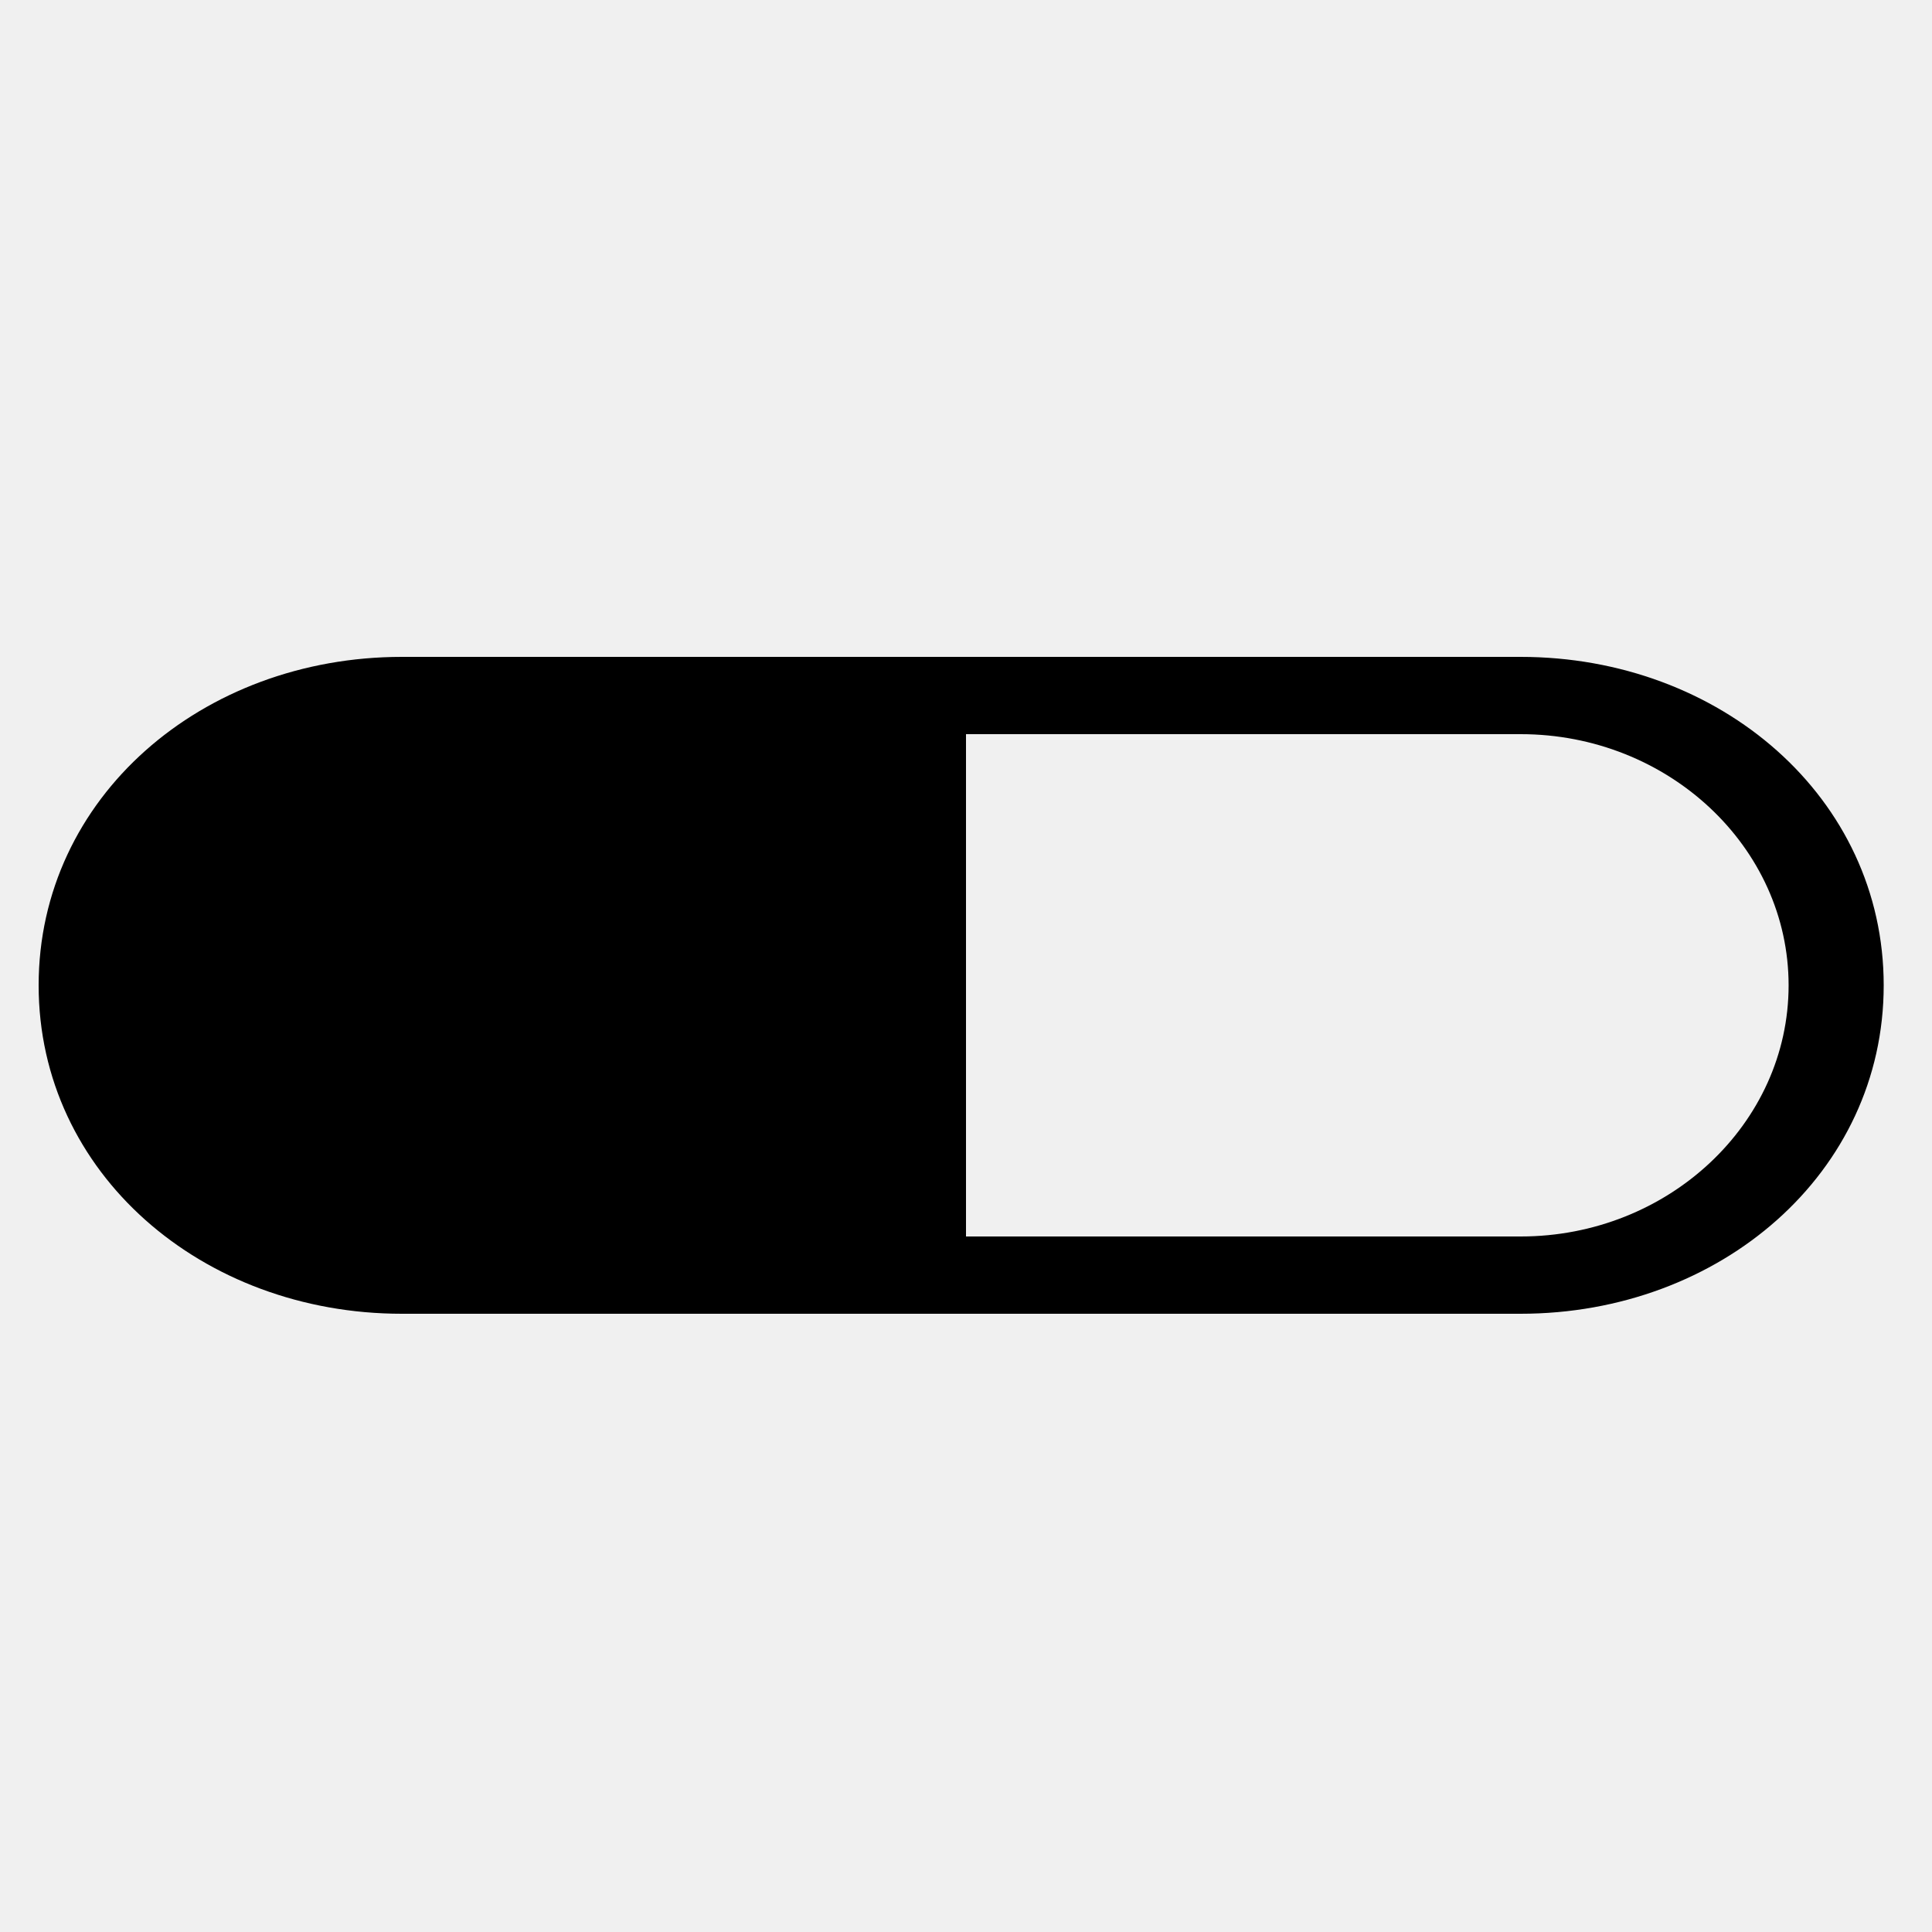
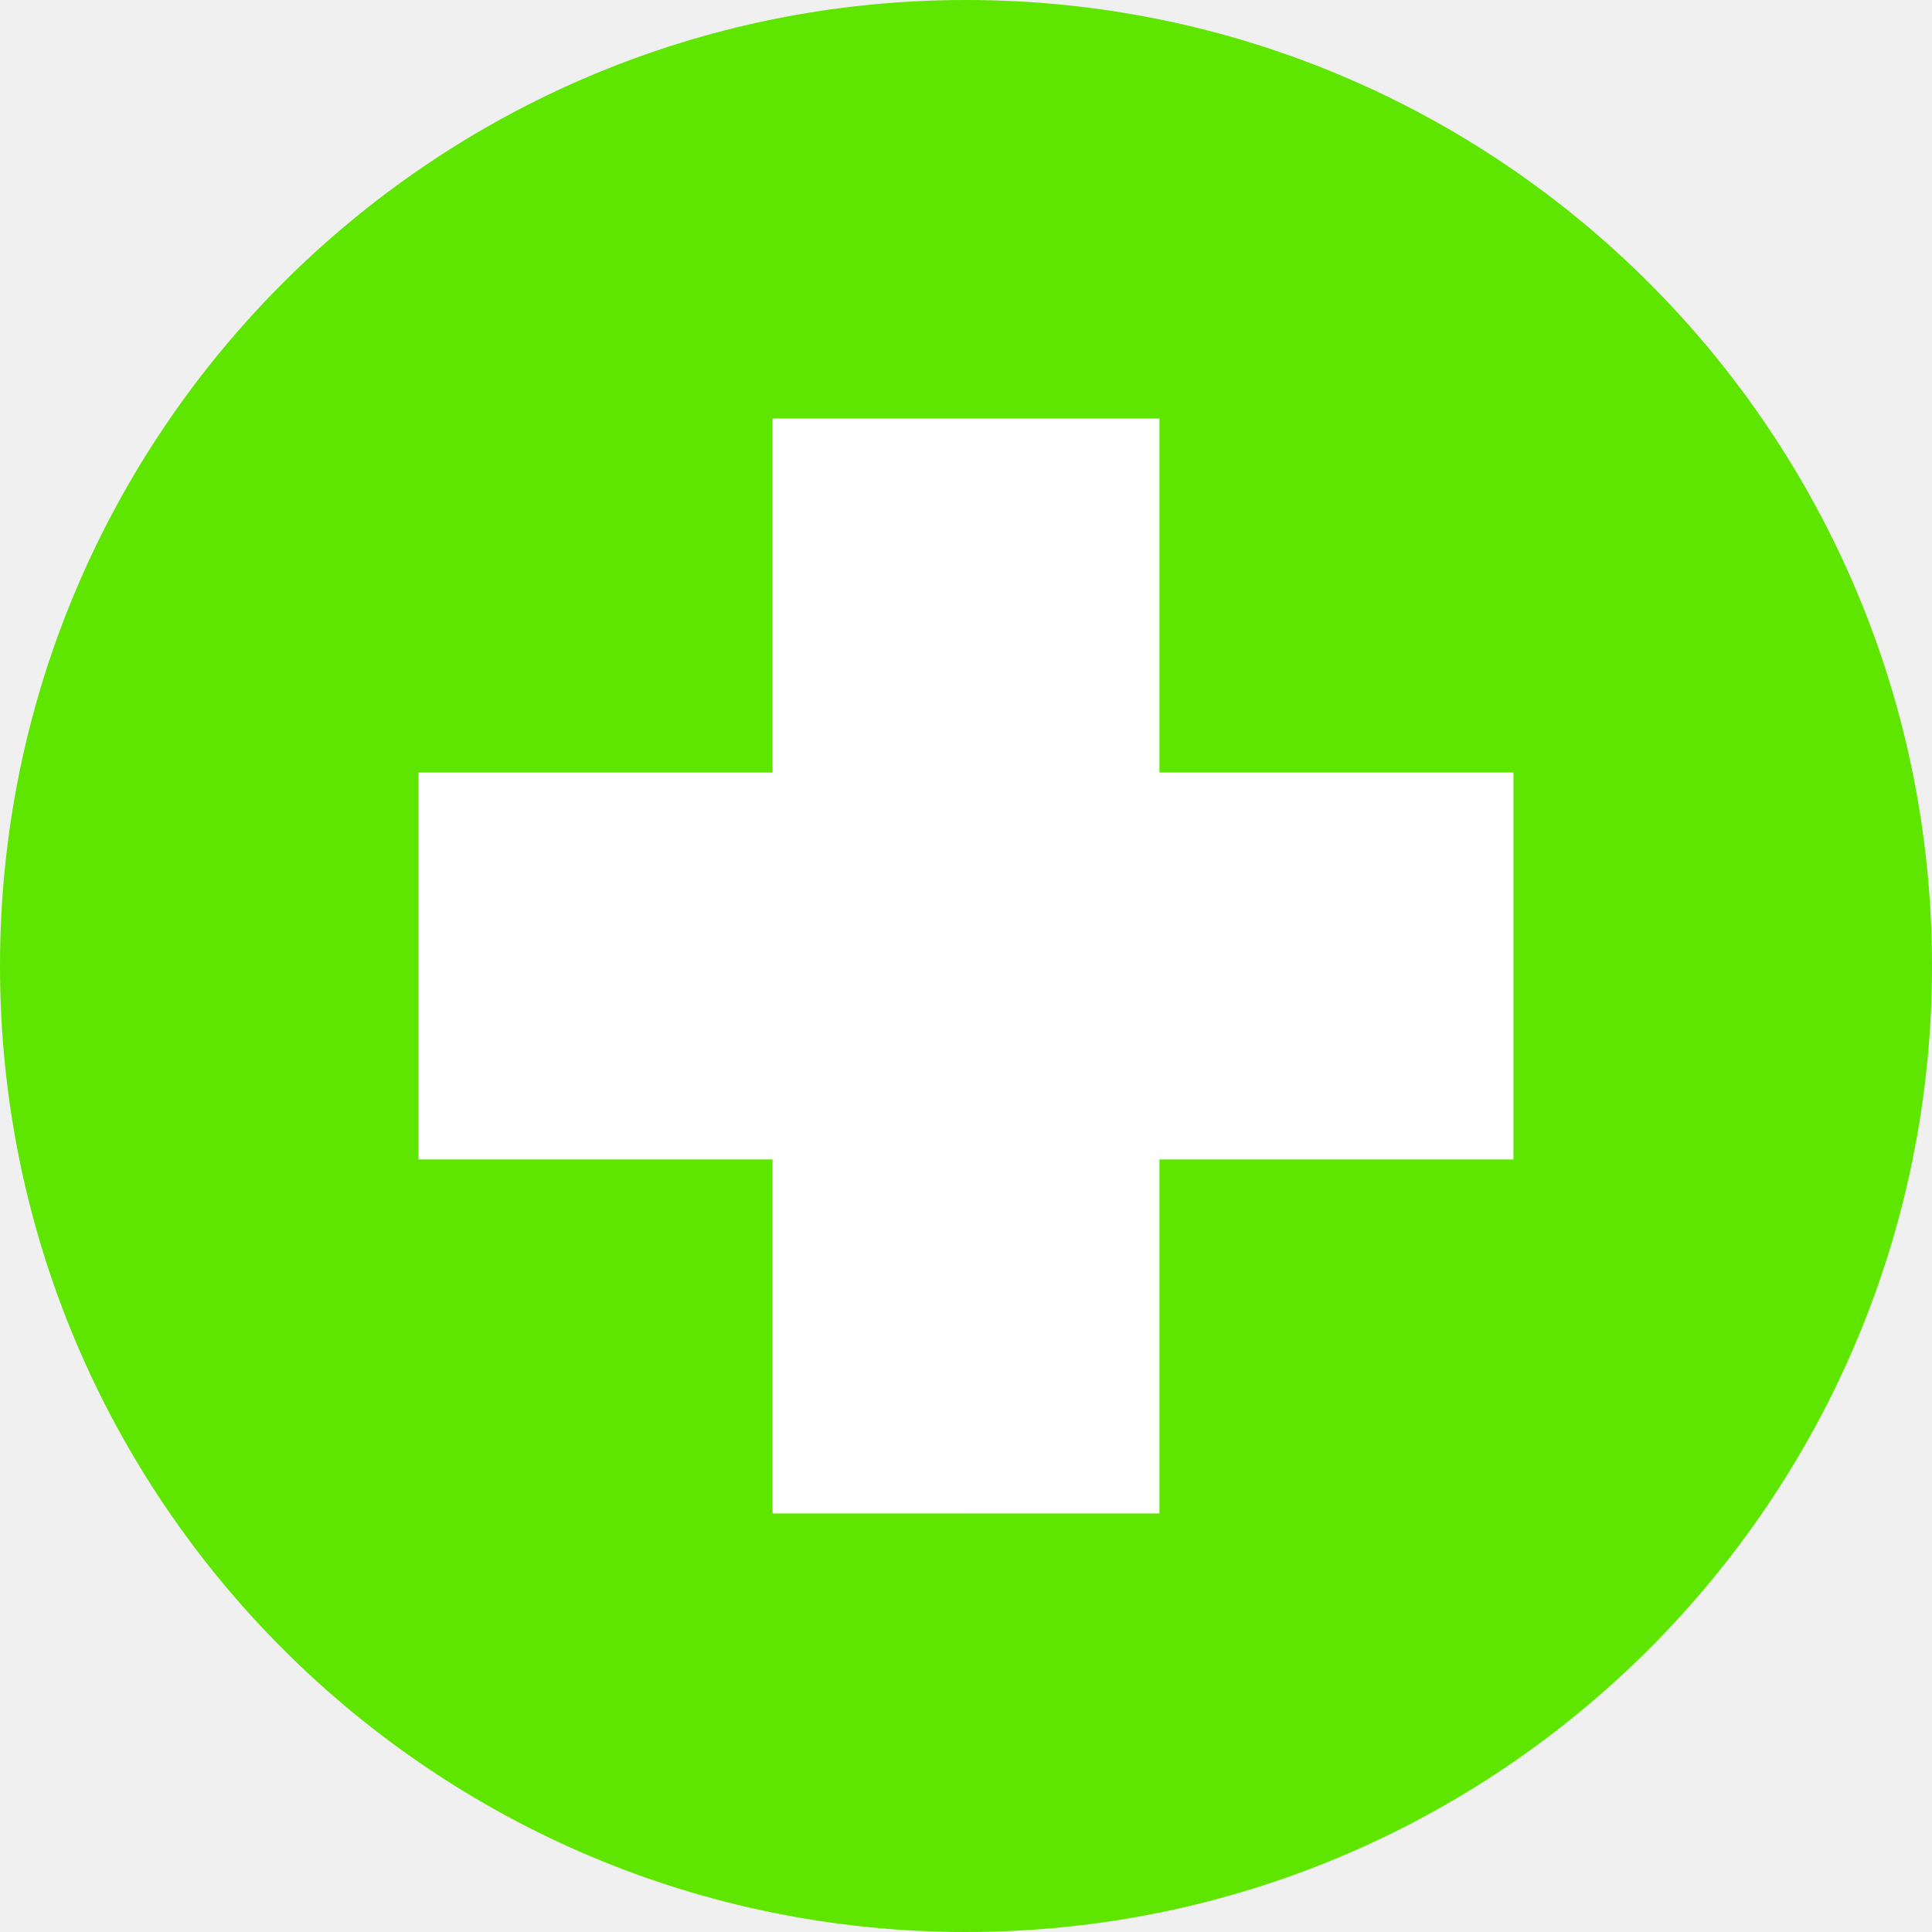
- <svg xmlns="http://www.w3.org/2000/svg" version="1.2" baseProfile="tiny" width="50" height="50" viewBox="0 0 50 50" overflow="inherit">
-   <path d="M39.352 17h-28.952c-5.17 0-9.4 3.64-9.4 8.5 0 4.86 4.23 8.5 9.4 8.5h28.952c5.168 0 9.398-3.641 9.398-8.5 0-4.86-4.23-8.5-9.398-8.5zm.003 15h-14.355v-13h14.355c3.812 0 6.934 2.915 6.934 6.5s-3.121 6.5-6.934 6.5z" />
+ <svg xmlns="http://www.w3.org/2000/svg" version="1.1" width="512" height="512" x="0" y="0" viewBox="0 0 512 512" style="enable-background:new 0 0 512 512" xml:space="preserve" class="">
+   <g>
+     <path style="" d="M256,0L256,0l-20.016,256L256,512l0,0c141.385,0,256-114.615,256-256l0,0  C512,114.615,397.385,0,256,0z" fill="#5ee500" data-original="#dce4ec" />
+     <path style="" d="M256,0C114.615,0,0,114.615,0,256l0,0c0,141.385,114.615,256,256,256l0,0V0L256,0z" fill="#5ee500" data-original="#f7f7f8" class="" />
+     <polygon style="" points="307.266,204.734 307.266,110.922 256,110.922 235.984,255.192 256,401.078 307.266,401.078   307.266,307.266 401.078,307.266 401.078,204.734 " fill="#ffffff" data-original="#009e2a" class="" />
+     <polygon style="" points="204.734,110.922 204.734,204.734 110.922,204.734 110.922,307.266 204.734,307.266   204.734,401.078 256,401.078 256,110.922 " fill="#ffffff" data-original="#00dc3b" class="" />
+     <g>
+ </g>
+     <g>
+ </g>
+     <g>
+ </g>
+     <g>
+ </g>
+     <g>
+ </g>
+     <g>
+ </g>
+     <g>
+ </g>
+     <g>
+ </g>
+     <g>
+ </g>
+     <g>
+ </g>
+     <g>
+ </g>
+     <g>
+ </g>
+     <g>
+ </g>
+     <g>
+ </g>
+     <g>
+ </g>
+   </g>
</svg>
